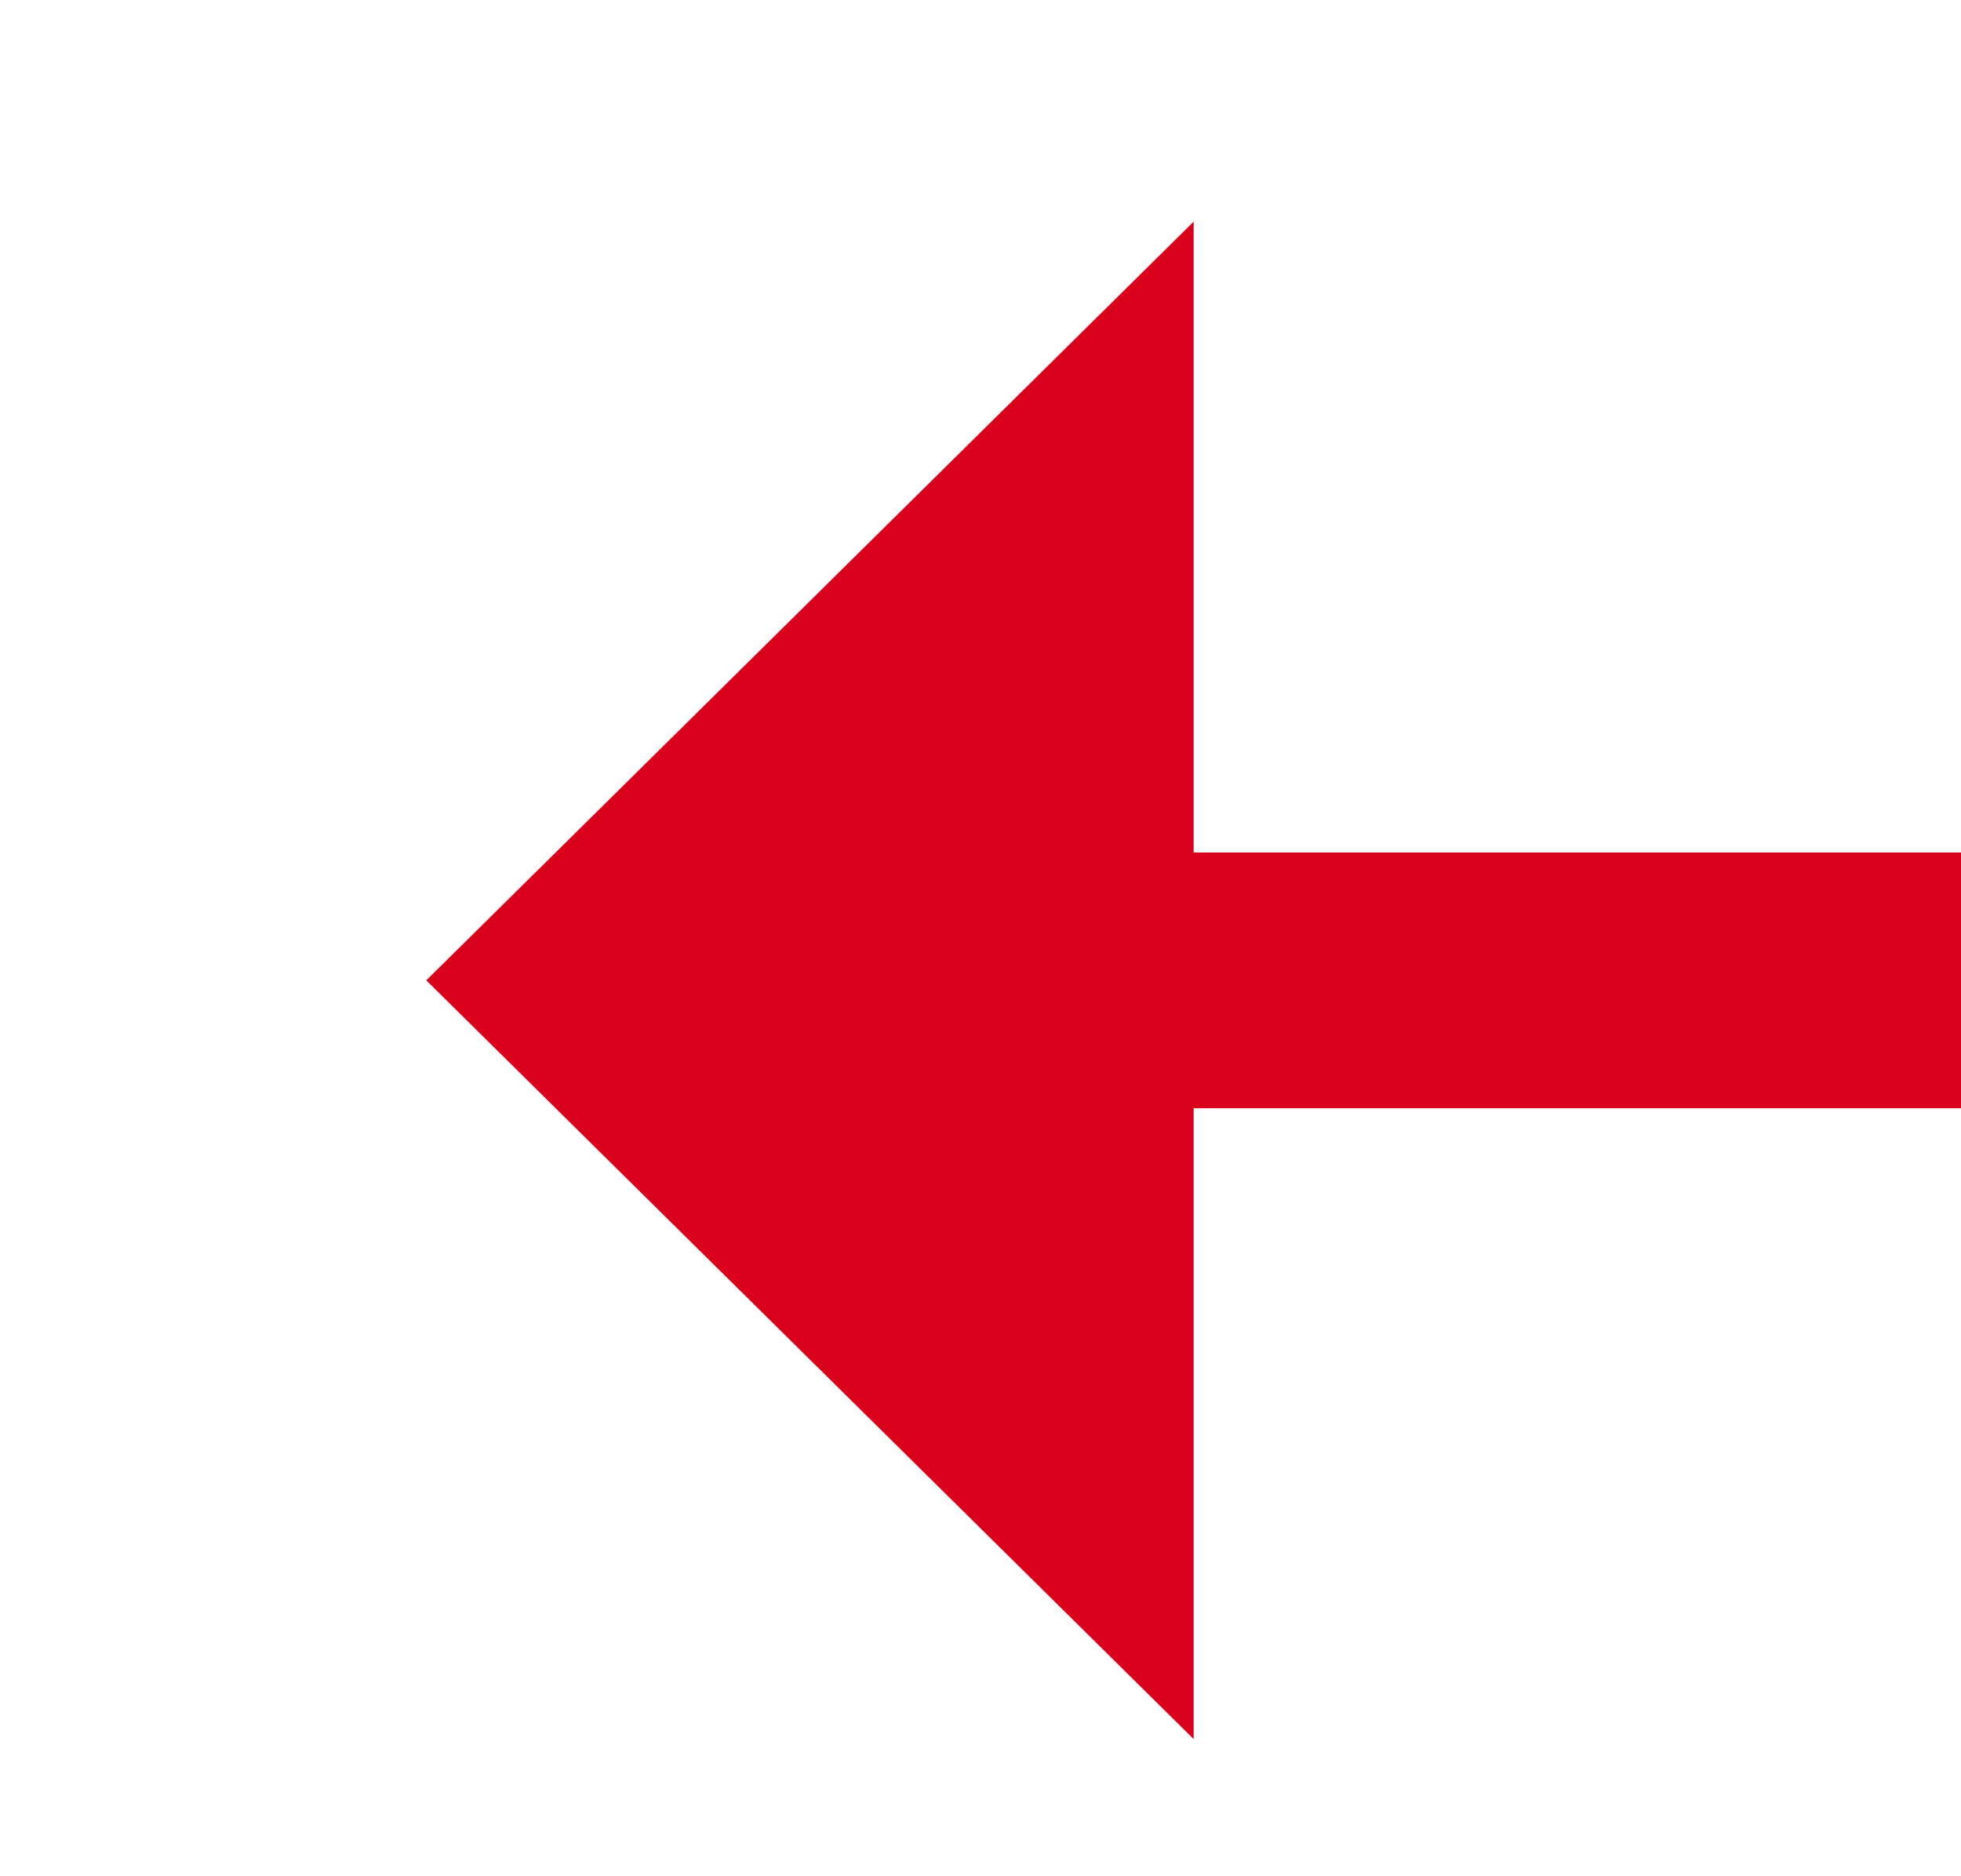
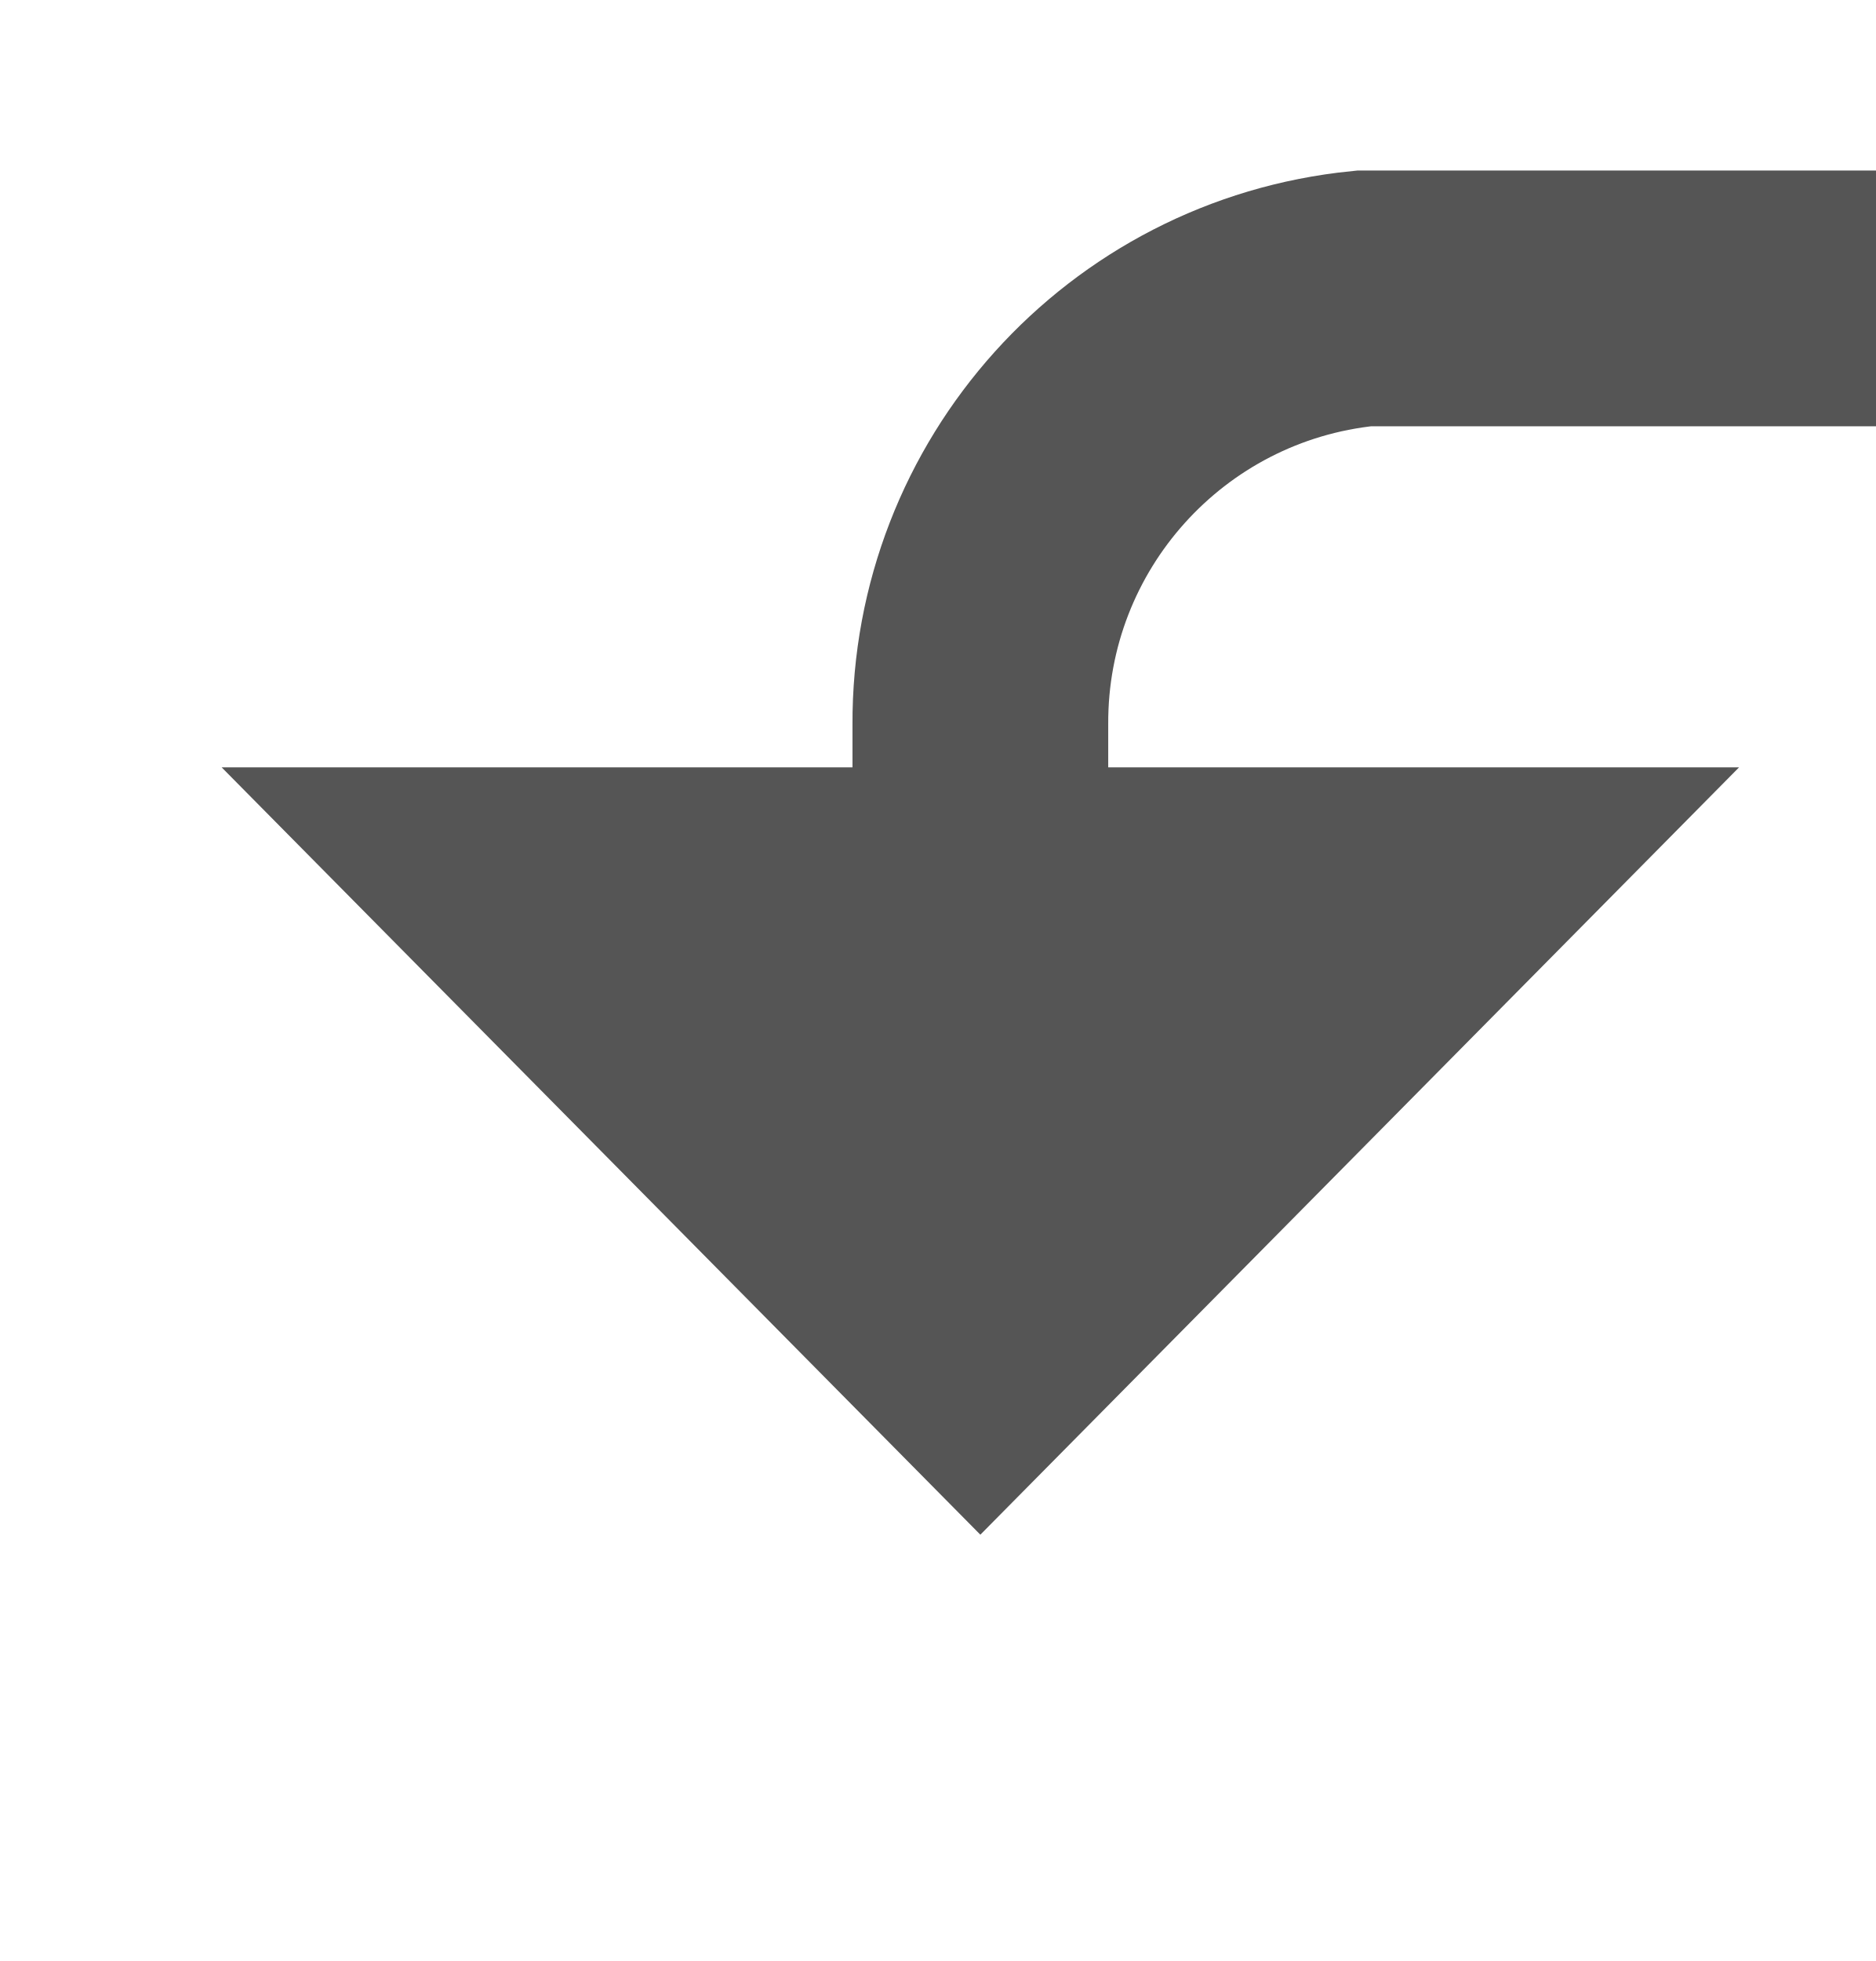
- <svg xmlns="http://www.w3.org/2000/svg" version="1.1" width="23px" height="22px" preserveAspectRatio="xMinYMid meet" viewBox="677 616  23 20">
-   <path d="M 922.5 630.5  A 4 4 0 0 0 918.5 626.5 L 689 626.5  " stroke-width="3" stroke="#d9001b" fill="none" />
-   <path d="M 691 617.6  L 682 626.5  L 691 635.4  L 691 617.6  Z " fill-rule="nonzero" fill="#d9001b" stroke="none" />
+ <svg xmlns="http://www.w3.org/2000/svg" version="1.1" width="22px" height="23px" preserveAspectRatio="xMidYMin meet" viewBox="1688 320  20 23">
+   <path d="M 2010 323.5  L 1703 323.5  A 5 5 0 0 0 1698.5 328.5 L 1698.5 331  " stroke-width="3" stroke="#555555" fill="none" />
+   <path d="M 1689.6 329  L 1698.5 338  L 1707.4 329  L 1689.6 329  Z " fill-rule="nonzero" fill="#555555" stroke="none" />
</svg>
